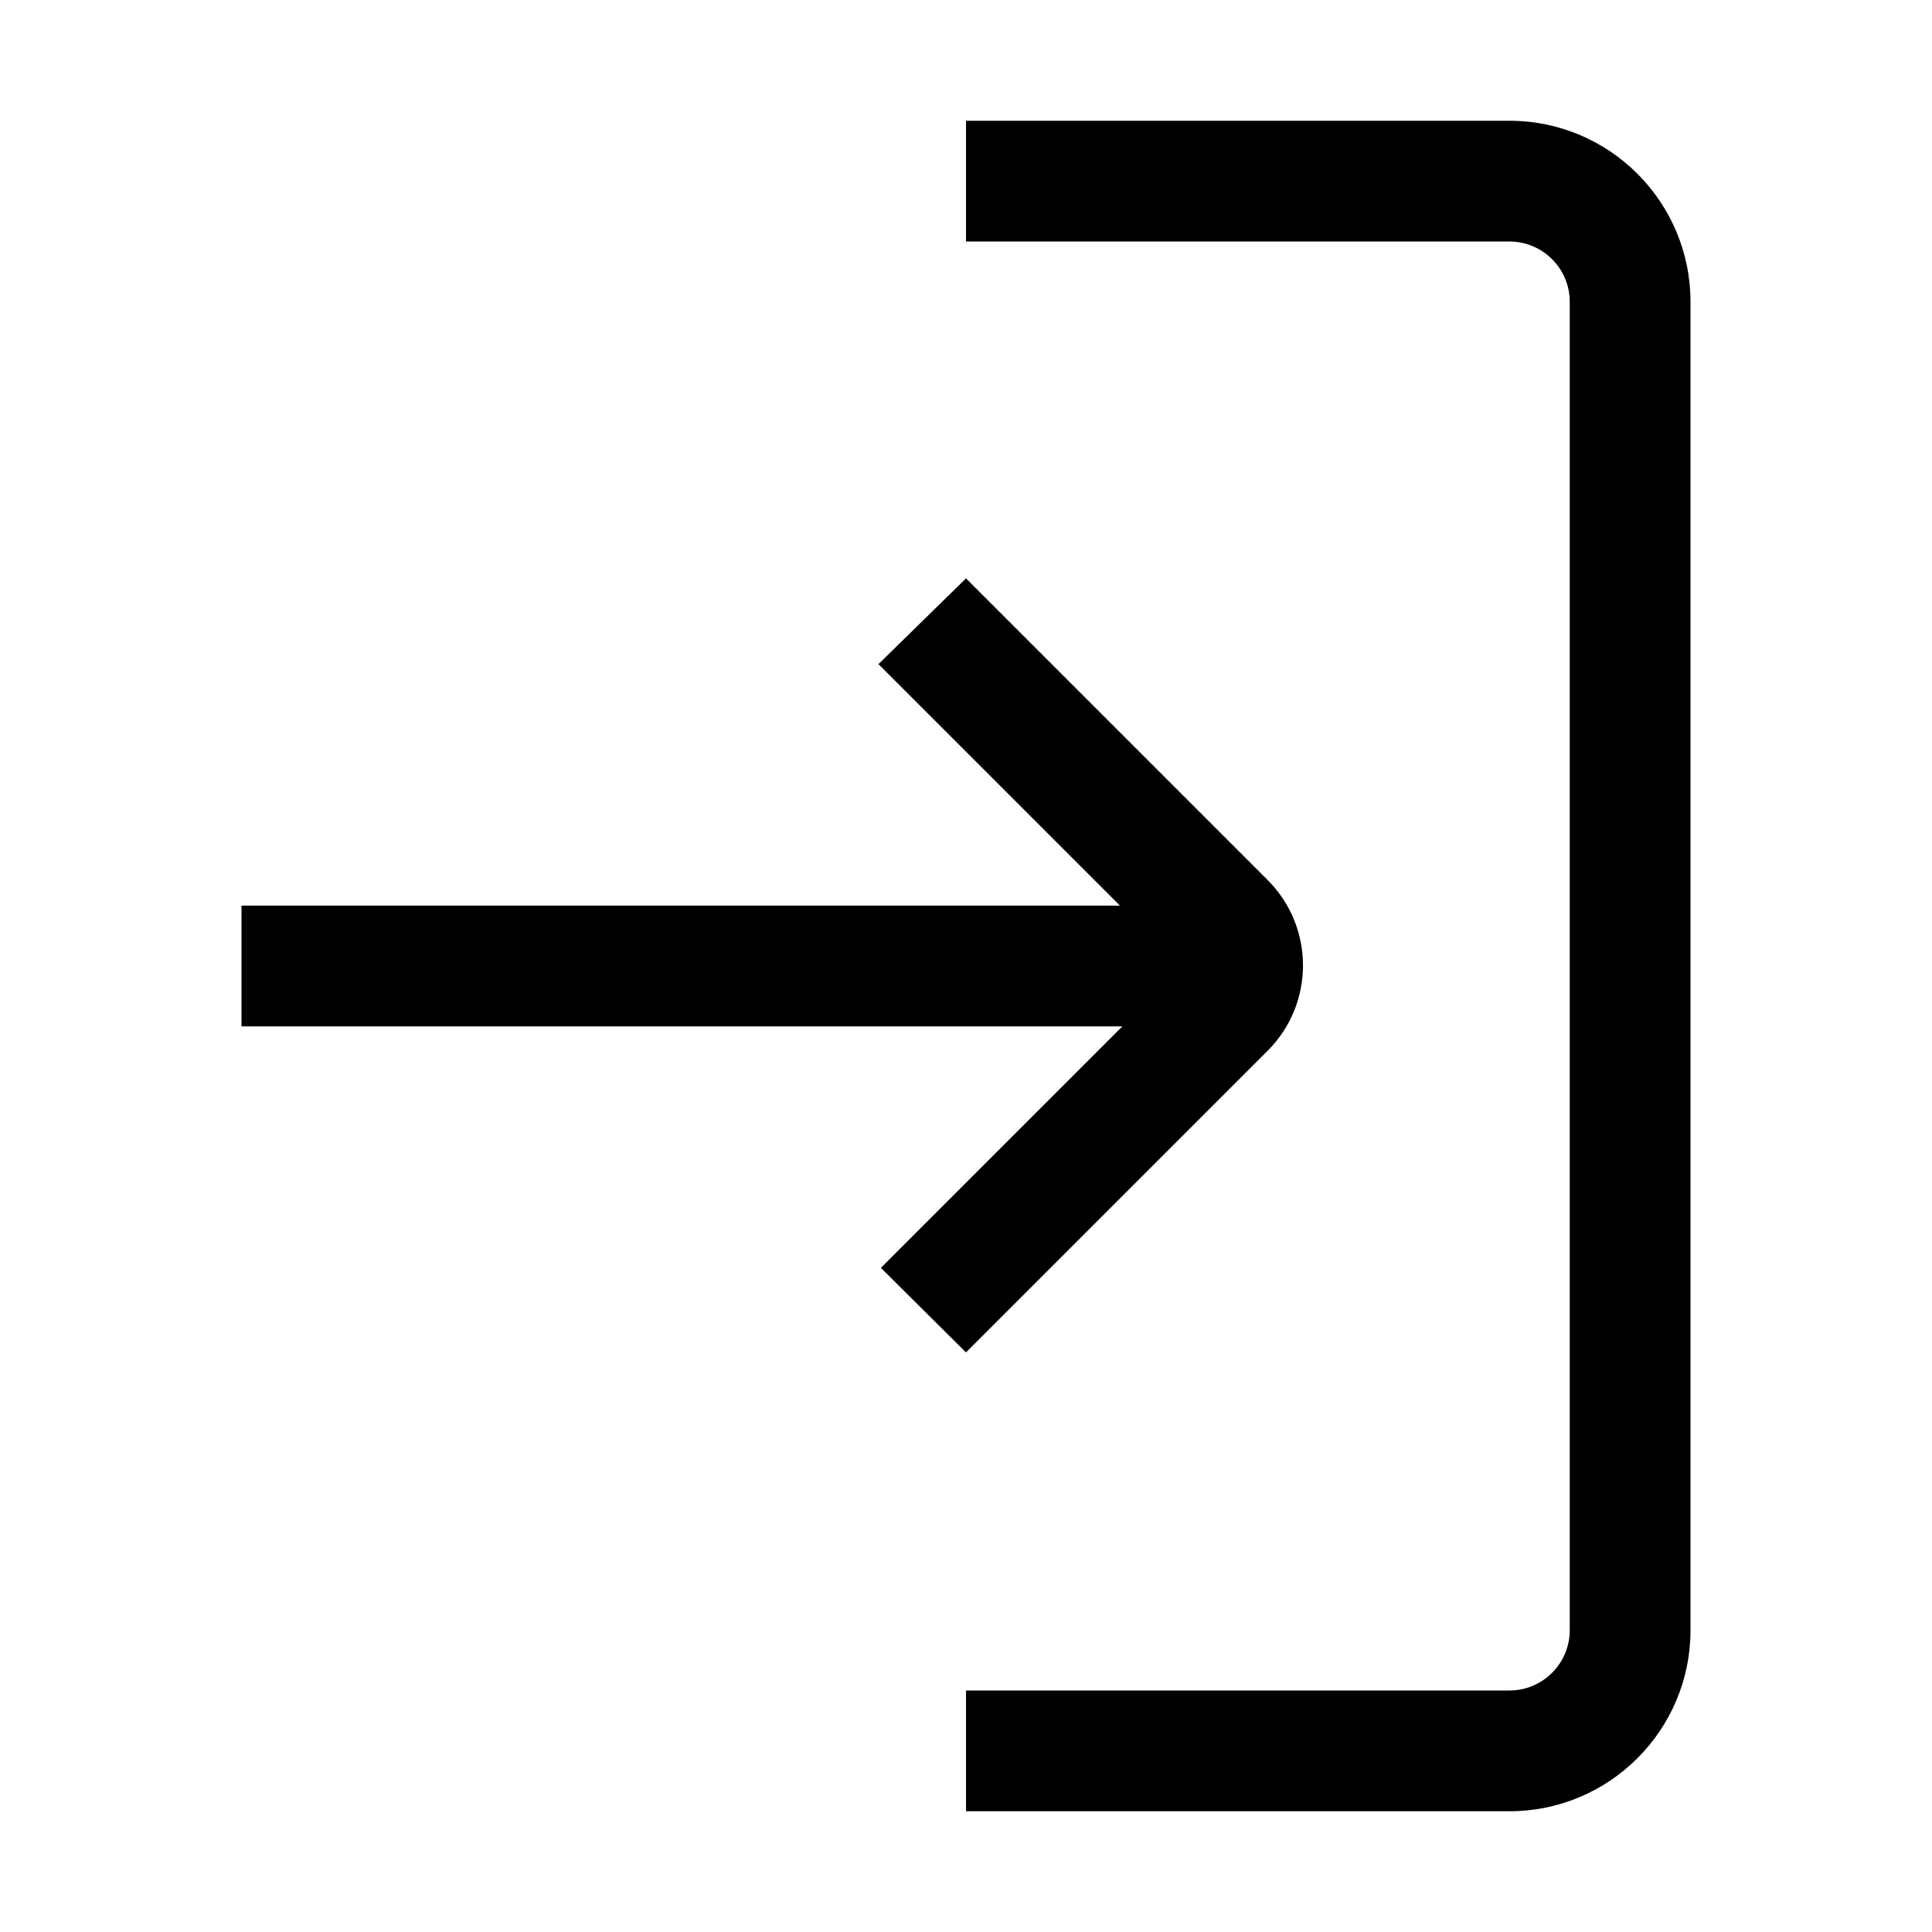
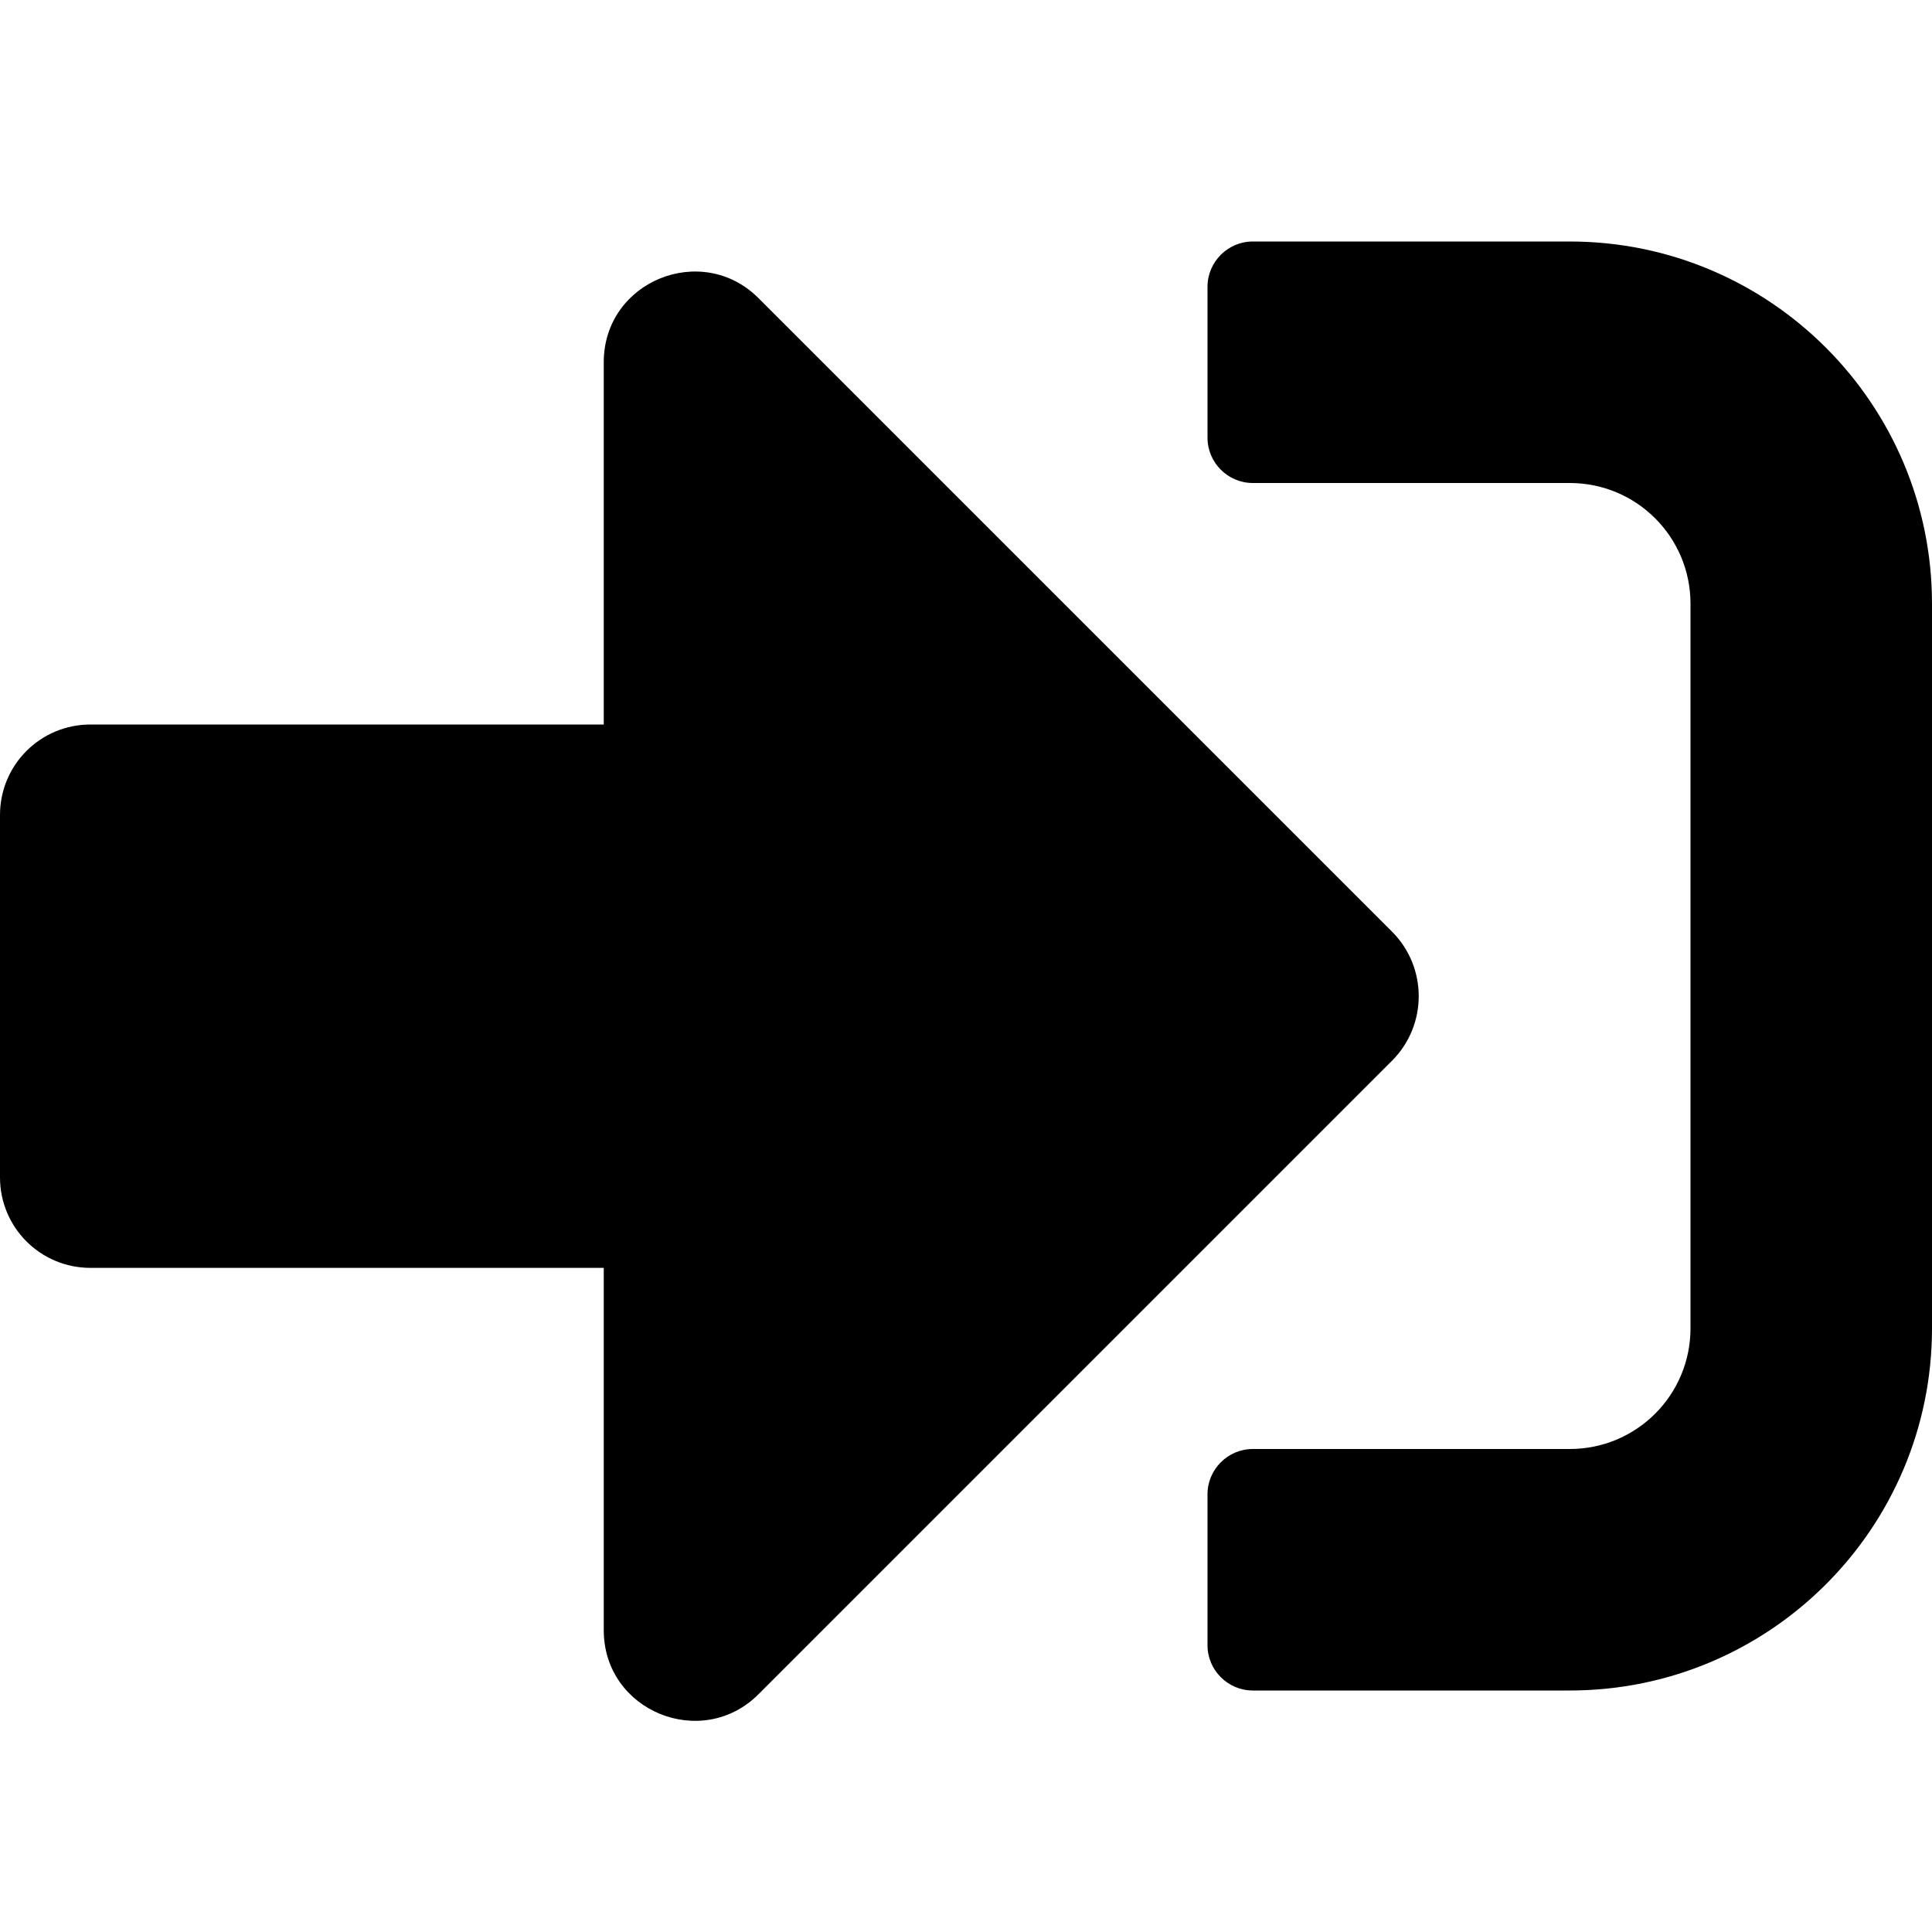
- <svg xmlns="http://www.w3.org/2000/svg" id="Outlined" viewBox="0 0 32 32">
-   <g id="Fill">
-     <path d="M25,2H16V4h9a1,1,0,0,1,1,1V27a1,1,0,0,1-1,1H16v2h9a3,3,0,0,0,3-3V5A3,3,0,0,0,25,2Z" />
-     <path d="M16,22.4l5-5a2,2,0,0,0,0-2.82l-5-5L14.55,11l4,4H4v2H18.59l-4,4Z" />
-   </g>
+ <svg xmlns="http://www.w3.org/2000/svg" aria-hidden="true" focusable="false" data-prefix="fas" data-icon="sign-in-alt" class="svg-inline--fa fa-sign-in-alt fa-w-16" role="img" viewBox="0 0 512 512">
+   <path fill="currentColor" d="M416 448h-84c-6.6 0-12-5.4-12-12v-40c0-6.6 5.4-12 12-12h84c17.7 0 32-14.3 32-32V160c0-17.7-14.3-32-32-32h-84c-6.6 0-12-5.4-12-12V76c0-6.6 5.4-12 12-12h84c53 0 96 43 96 96v192c0 53-43 96-96 96zm-47-201L201 79c-15-15-41-4.5-41 17v96H24c-13.3 0-24 10.7-24 24v96c0 13.3 10.7 24 24 24h136v96c0 21.5 26 32 41 17l168-168c9.3-9.4 9.3-24.6 0-34z" />
</svg>
